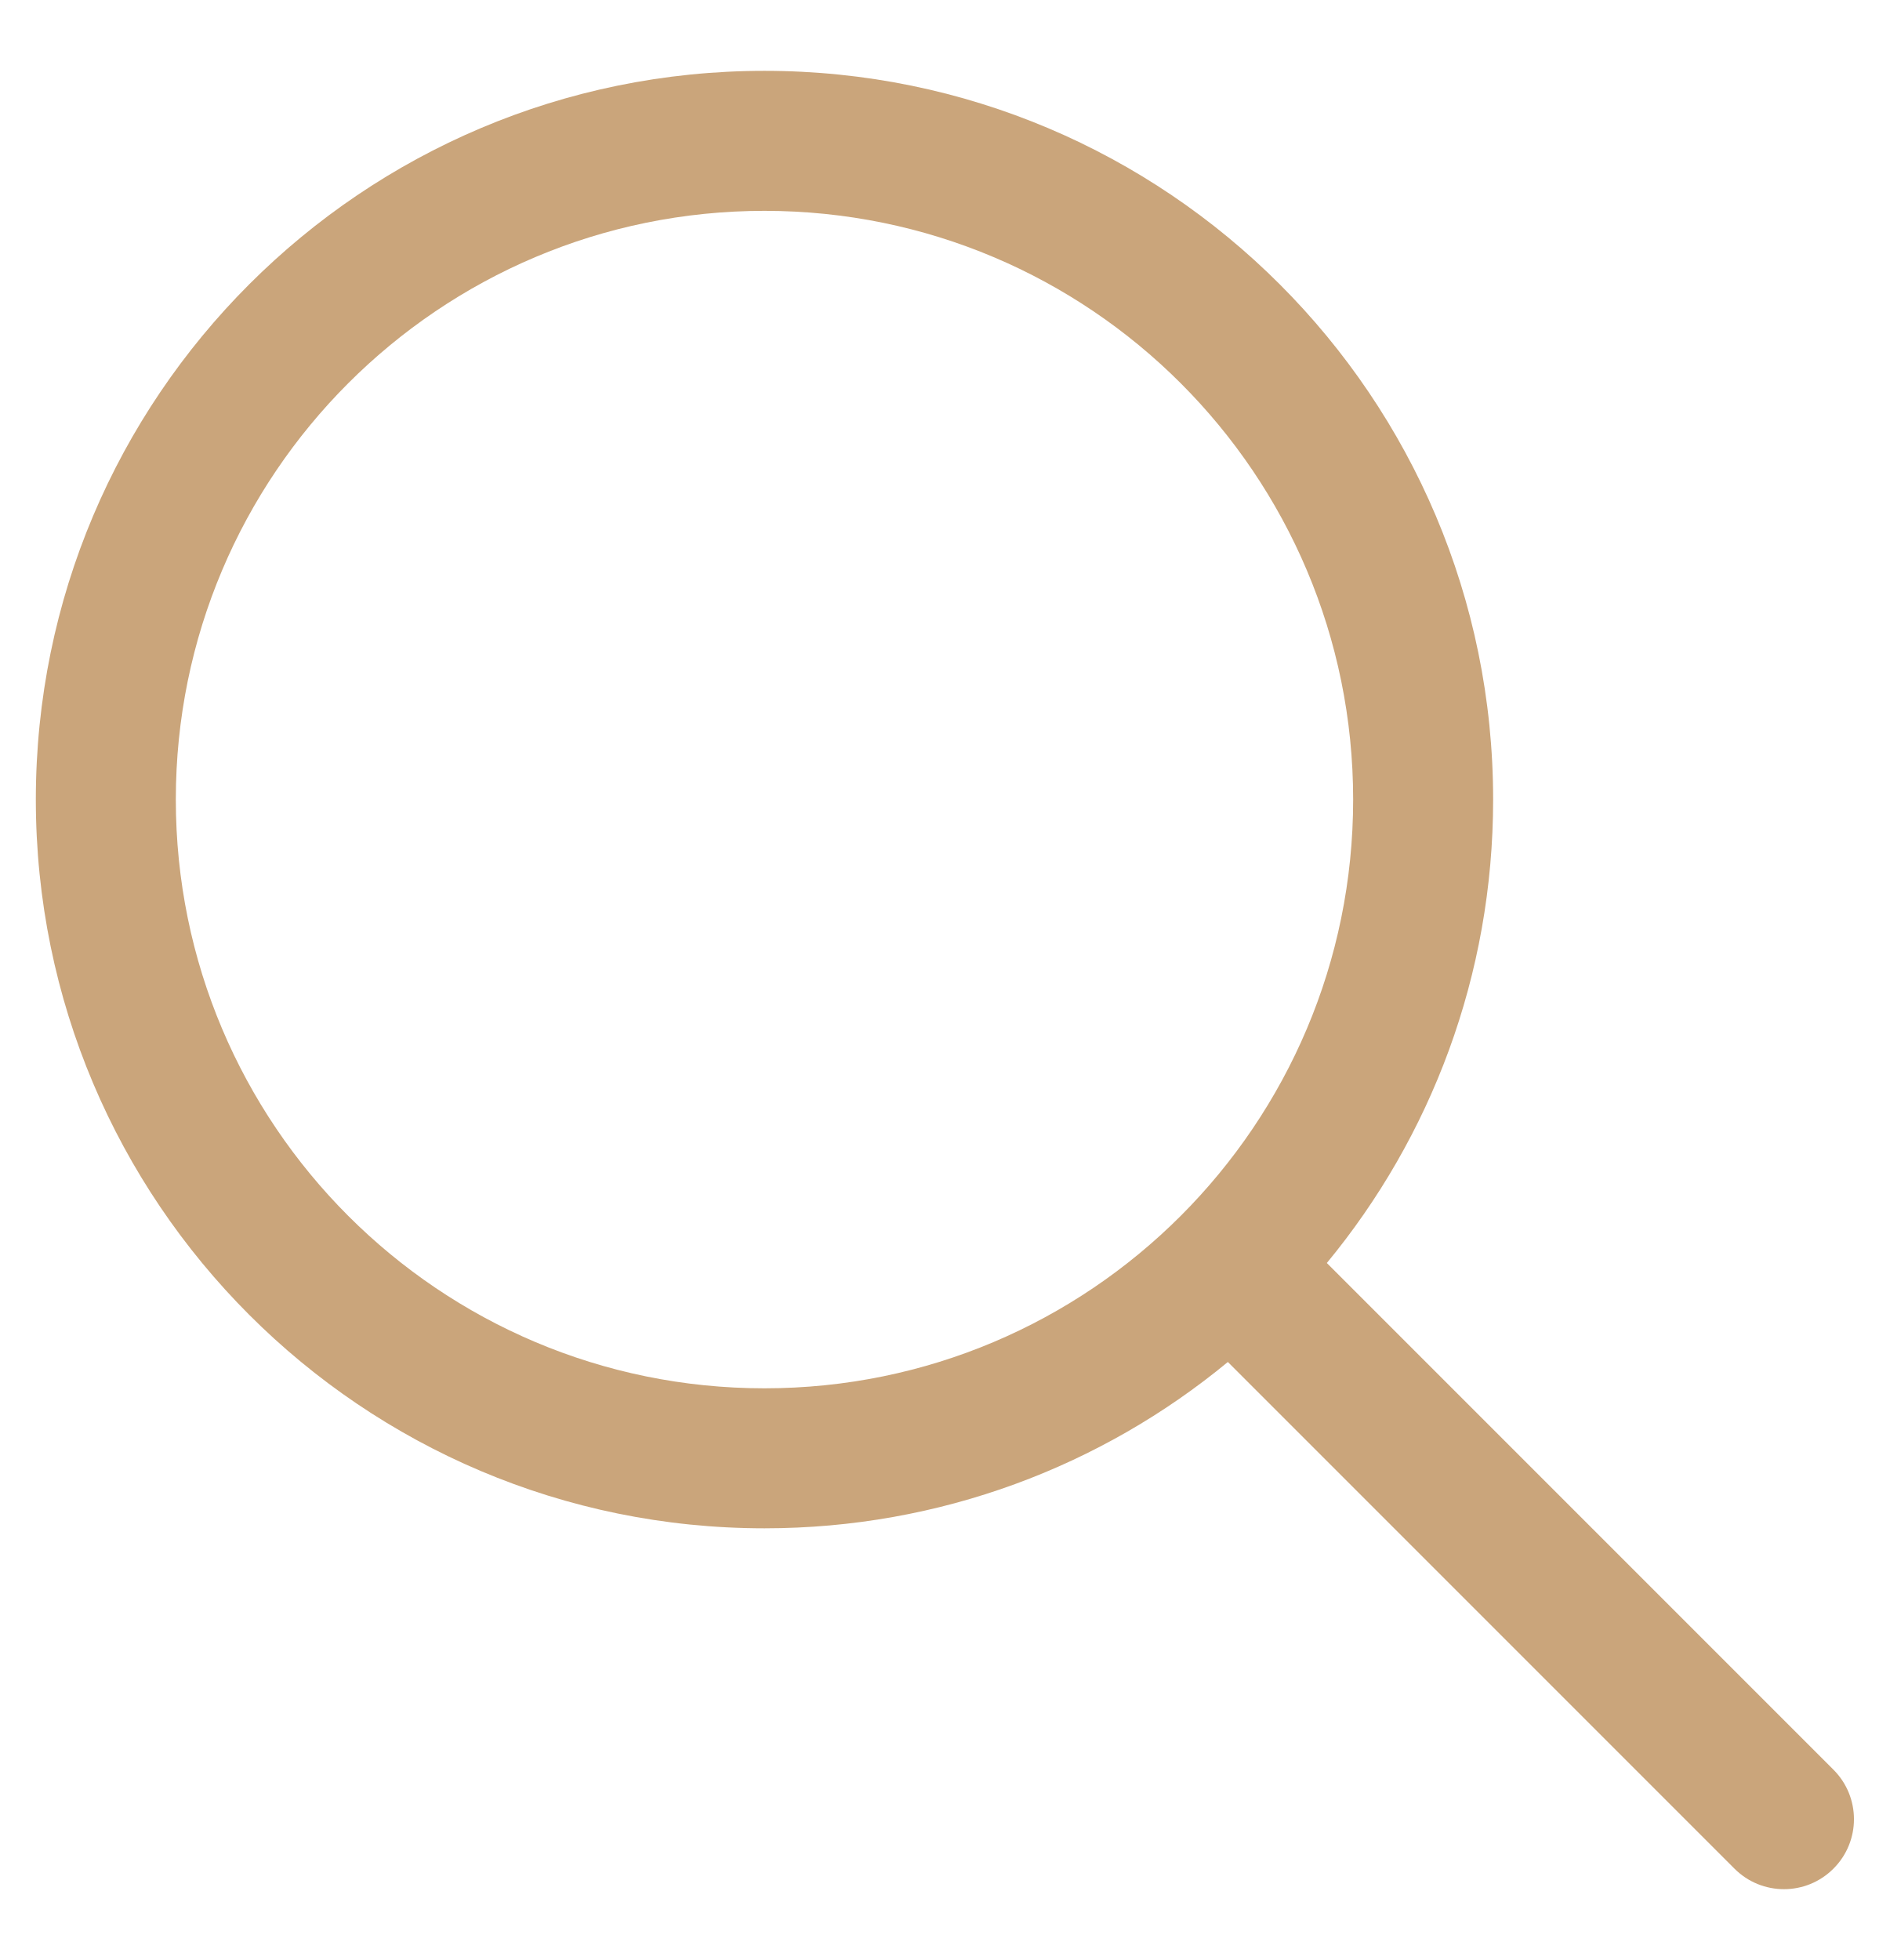
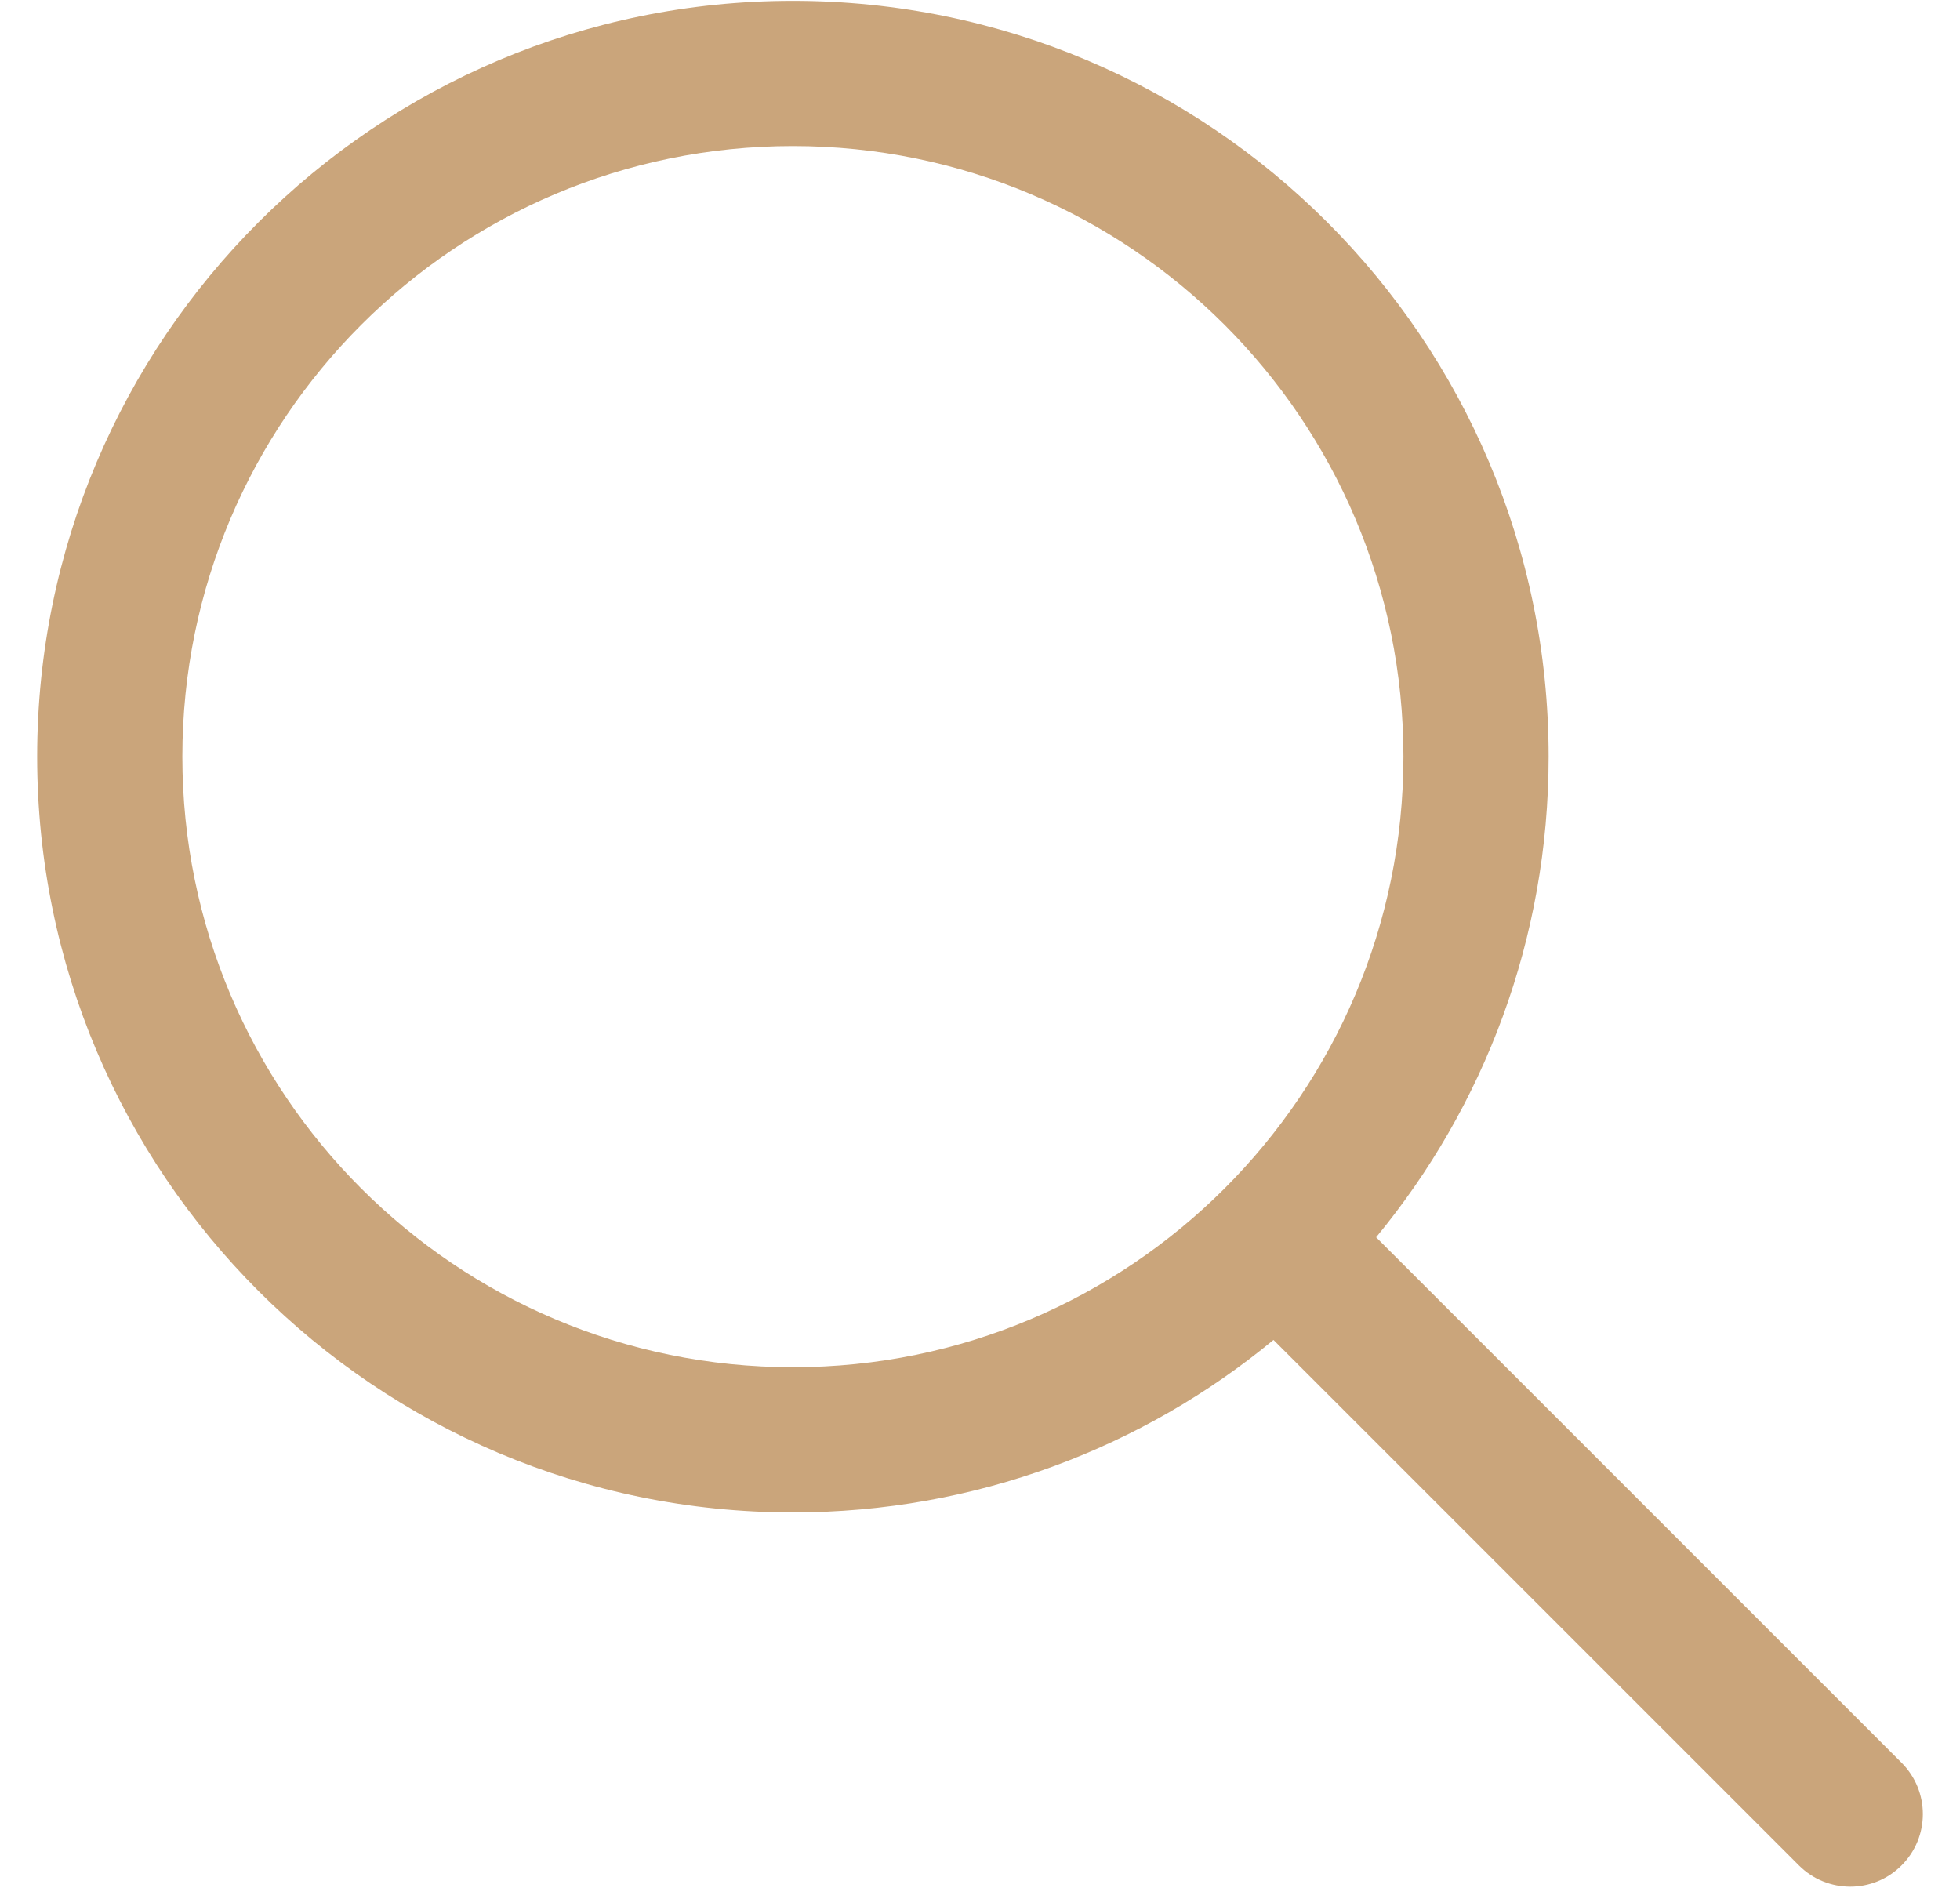
- <svg xmlns="http://www.w3.org/2000/svg" width="27" height="28" viewBox="0 0 27 28" fill="none">
-   <path fill-rule="evenodd" clip-rule="evenodd" d="M2.512 11.422C2.512 6.777 6.277 3.012 10.922 3.012C15.568 3.012 19.333 6.777 19.333 11.422C19.333 16.067 15.568 19.833 10.922 19.833C6.277 19.833 2.512 16.067 2.512 11.422ZM10.922 1.012C5.173 1.012 0.512 5.673 0.512 11.422C0.512 17.172 5.173 21.833 10.922 21.833C13.437 21.833 15.744 20.942 17.543 19.457L24.781 26.695C25.172 27.086 25.805 27.086 26.195 26.695C26.586 26.305 26.586 25.672 26.195 25.281L18.957 18.043C20.442 16.244 21.333 13.937 21.333 11.422C21.333 5.673 16.672 1.012 10.922 1.012Z" fill="#CAA57B" />
+ <svg xmlns="http://www.w3.org/2000/svg" width="27" height="26" viewBox="0 0 27 26" fill="none">
+   <path fill-rule="evenodd" clip-rule="evenodd" d="M2.512 10.422C2.512 5.777 6.277 2.012 10.922 2.012C15.568 2.012 19.333 5.777 19.333 10.422C19.333 15.068 15.568 18.833 10.922 18.833C6.277 18.833 2.512 15.068 2.512 10.422ZM10.922 0.012C5.173 0.012 0.512 4.673 0.512 10.422C0.512 16.172 5.173 20.833 10.922 20.833C13.437 20.833 15.744 19.942 17.543 18.457L24.781 25.695C25.172 26.086 25.805 26.086 26.195 25.695C26.586 25.305 26.586 24.672 26.195 24.281L18.957 17.043C20.442 15.243 21.333 12.937 21.333 10.422C21.333 4.673 16.672 0.012 10.922 0.012Z" fill="#CAA57B" />
</svg>
